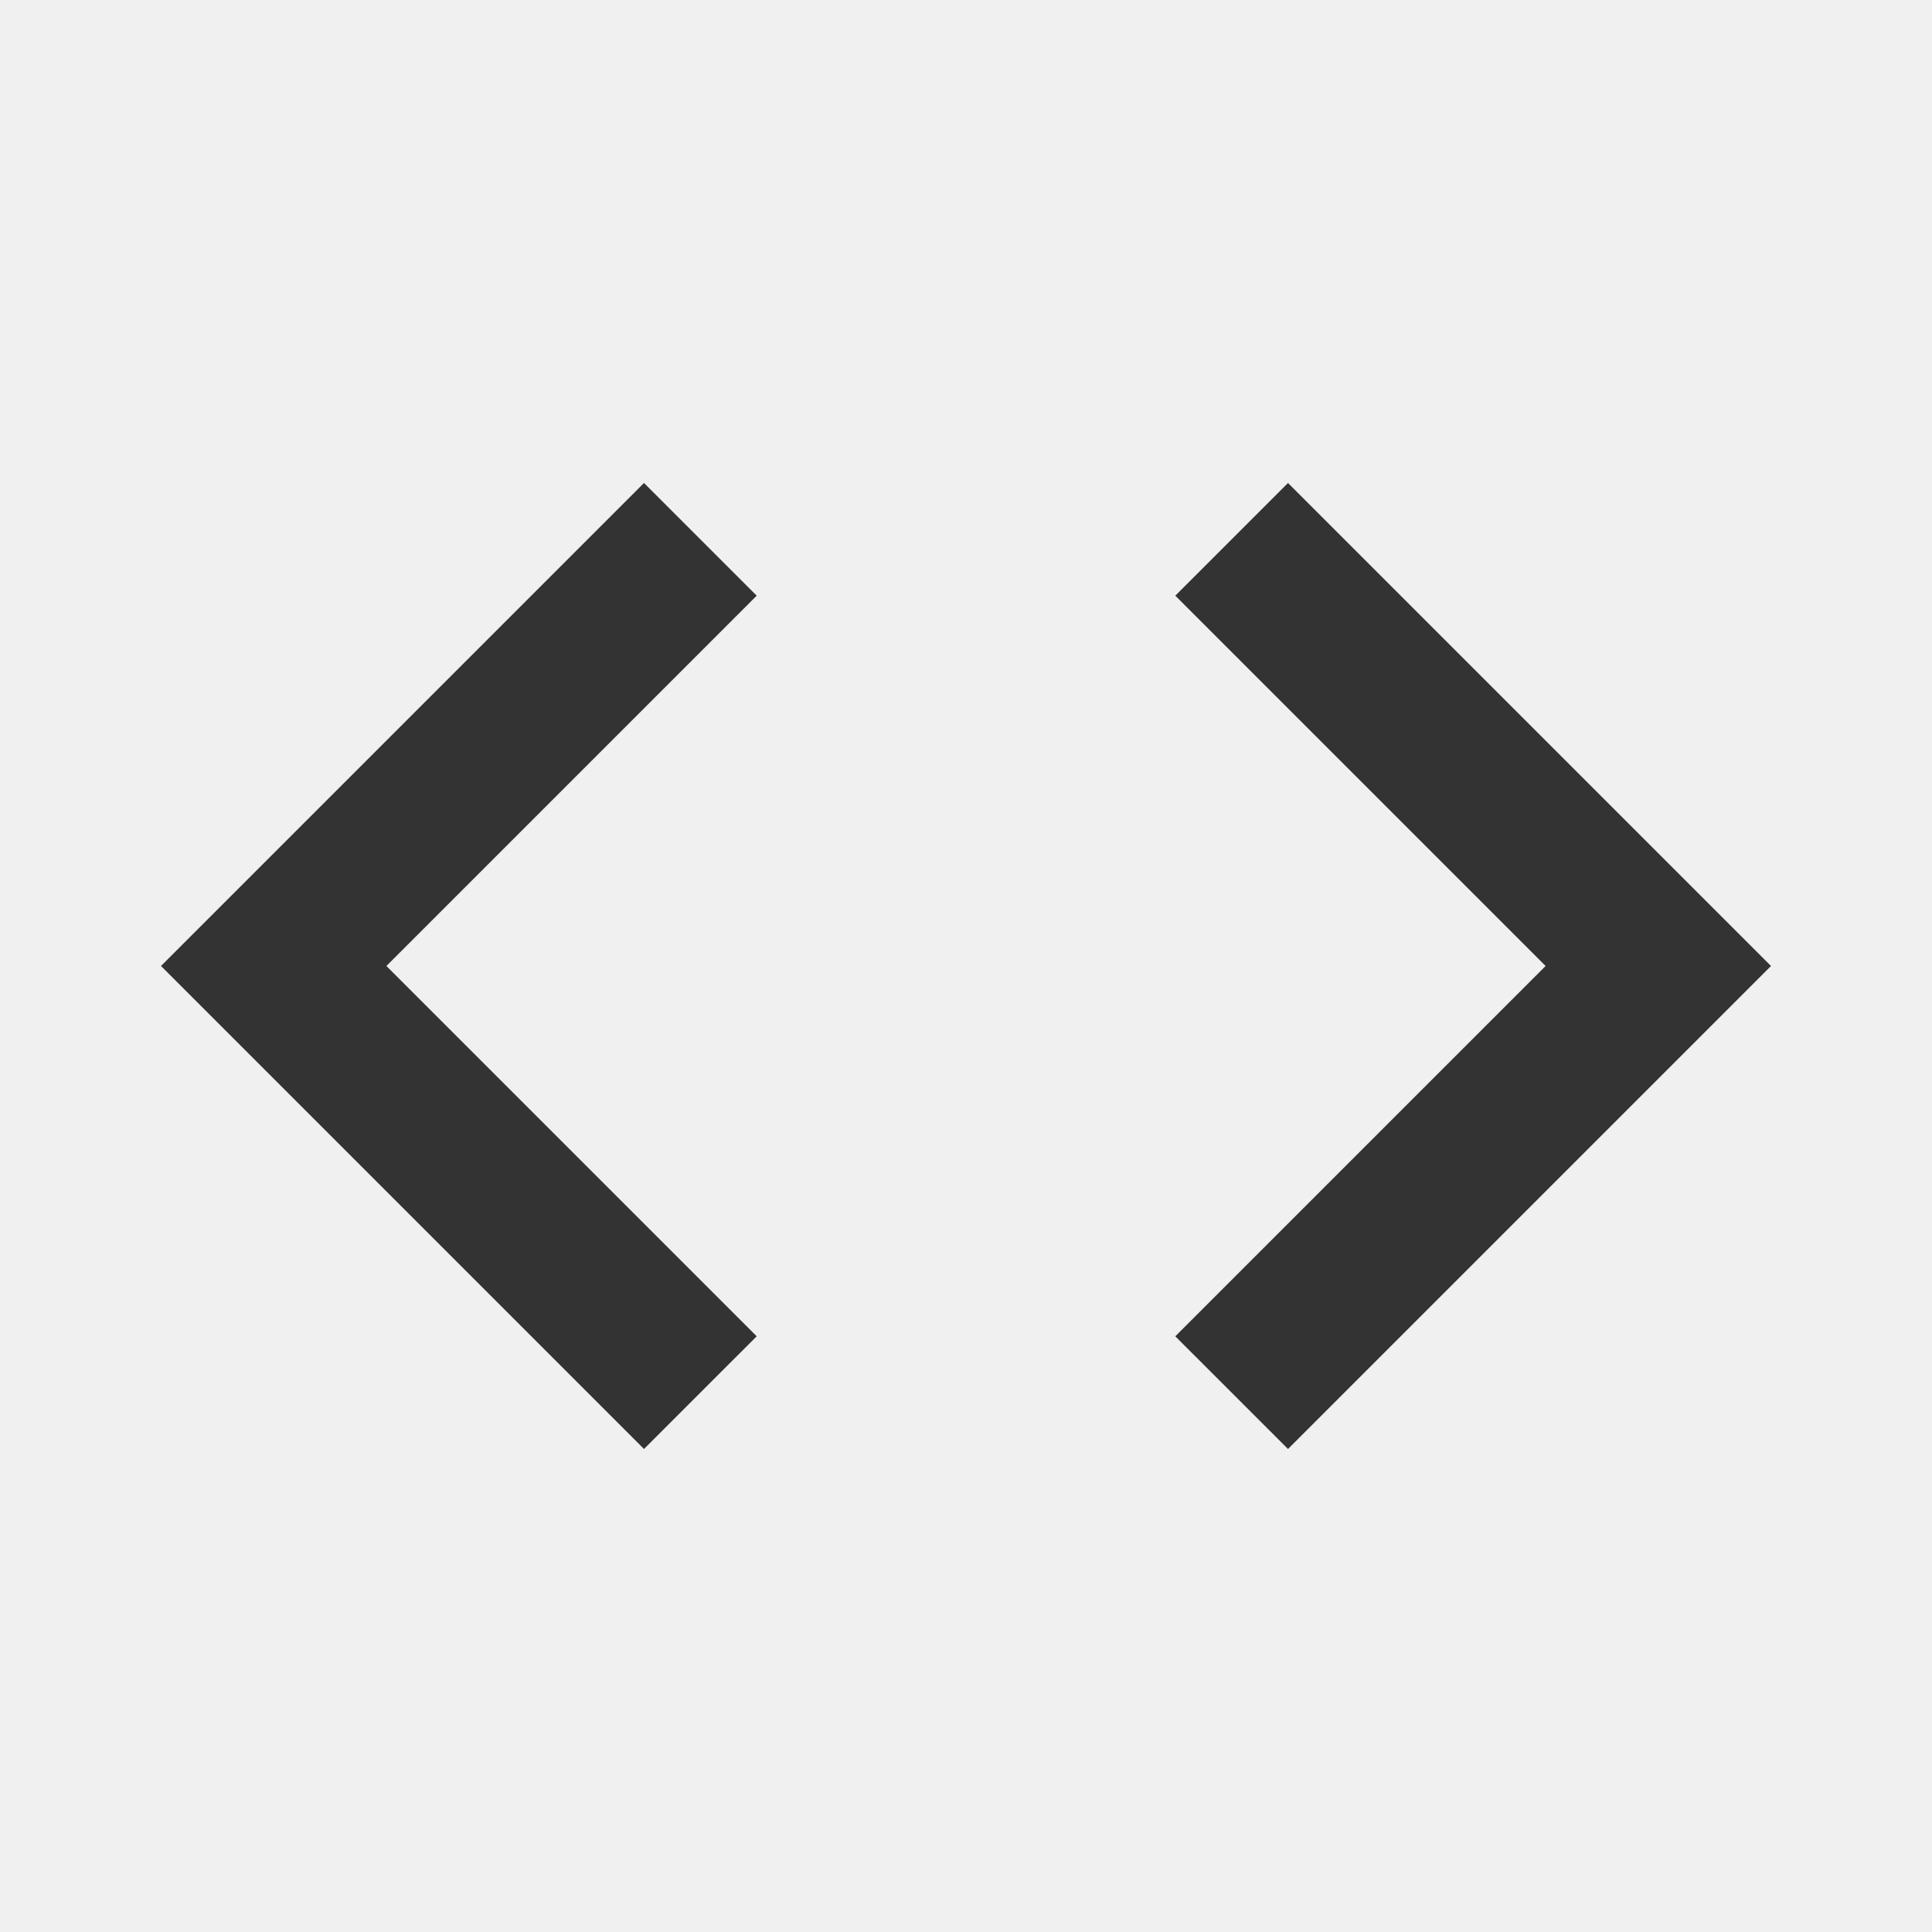
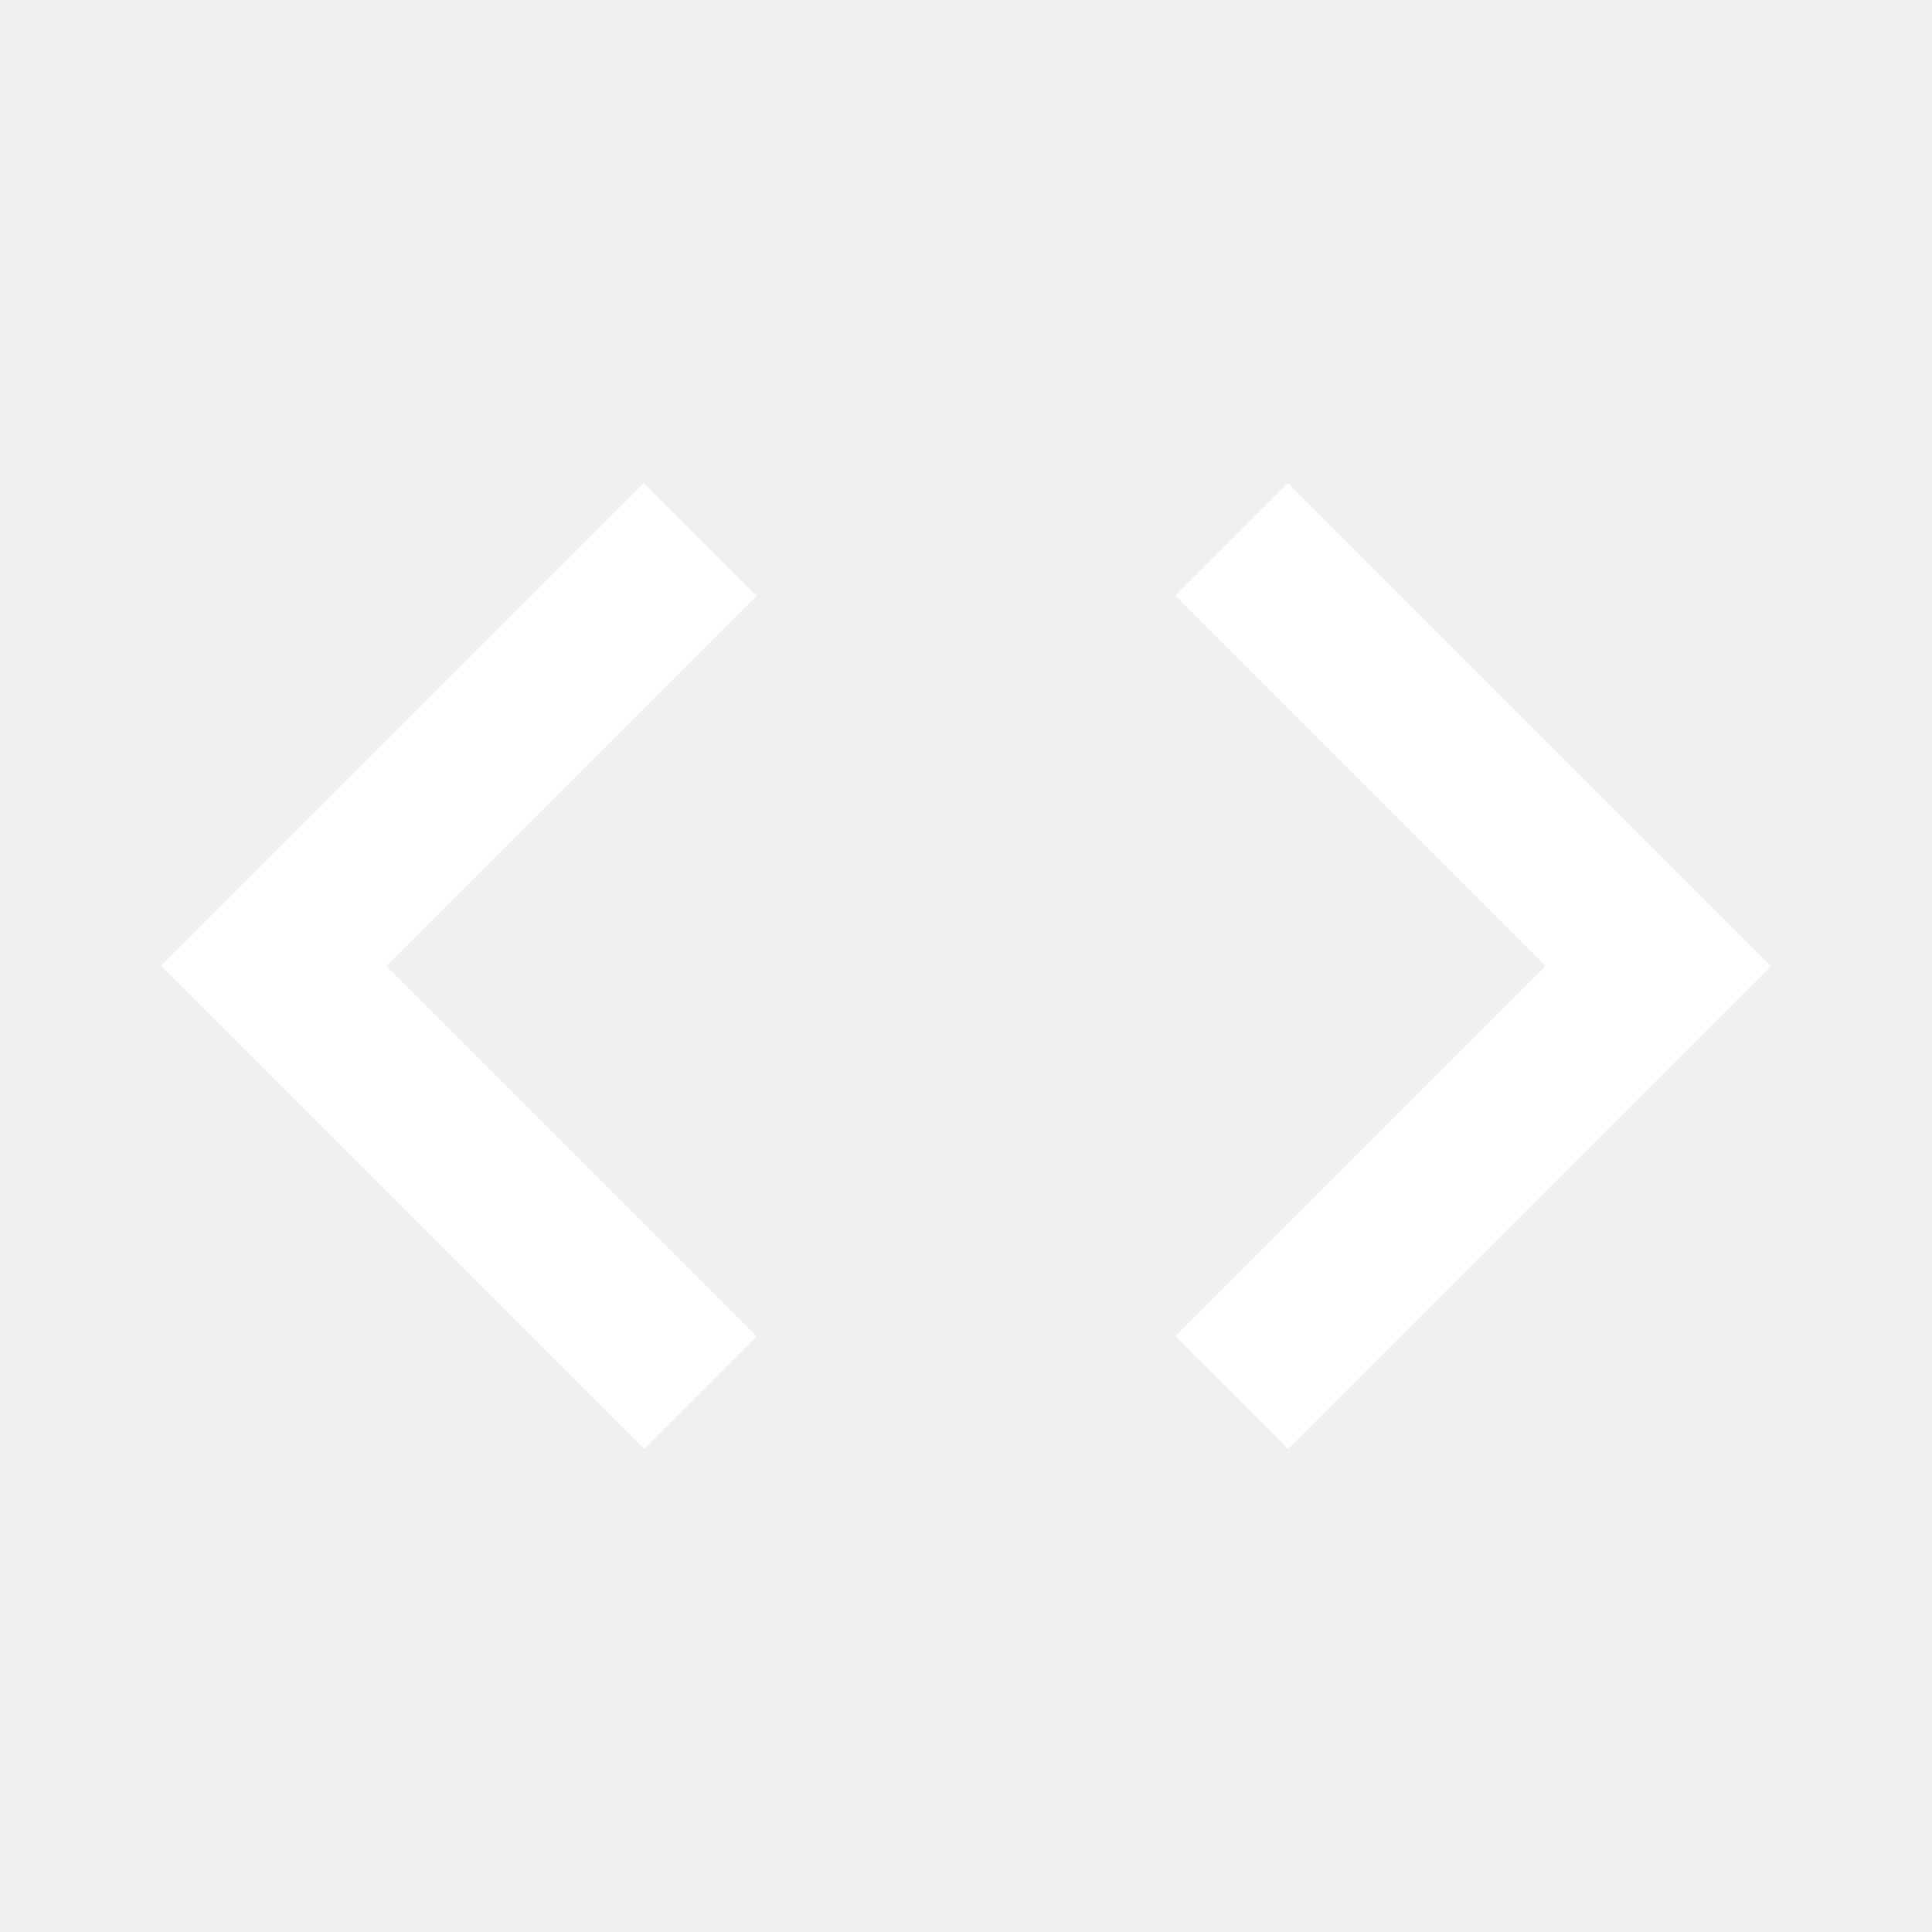
- <svg xmlns="http://www.w3.org/2000/svg" width="24" height="24" viewBox="0 0 24 24" fill="#333">
+ <svg xmlns="http://www.w3.org/2000/svg" width="24" height="24" viewBox="0 0 24 24" fill="#fff">
  <path fill="none" d="M0 0h24v24H0V0z" />
  <path d="M9.4 16.6L4.8 12l4.6-4.6L8 6l-6 6 6 6 1.4-1.4zm5.2 0l4.6-4.6-4.6-4.6L16 6l6 6-6 6-1.4-1.4z" />
</svg>
